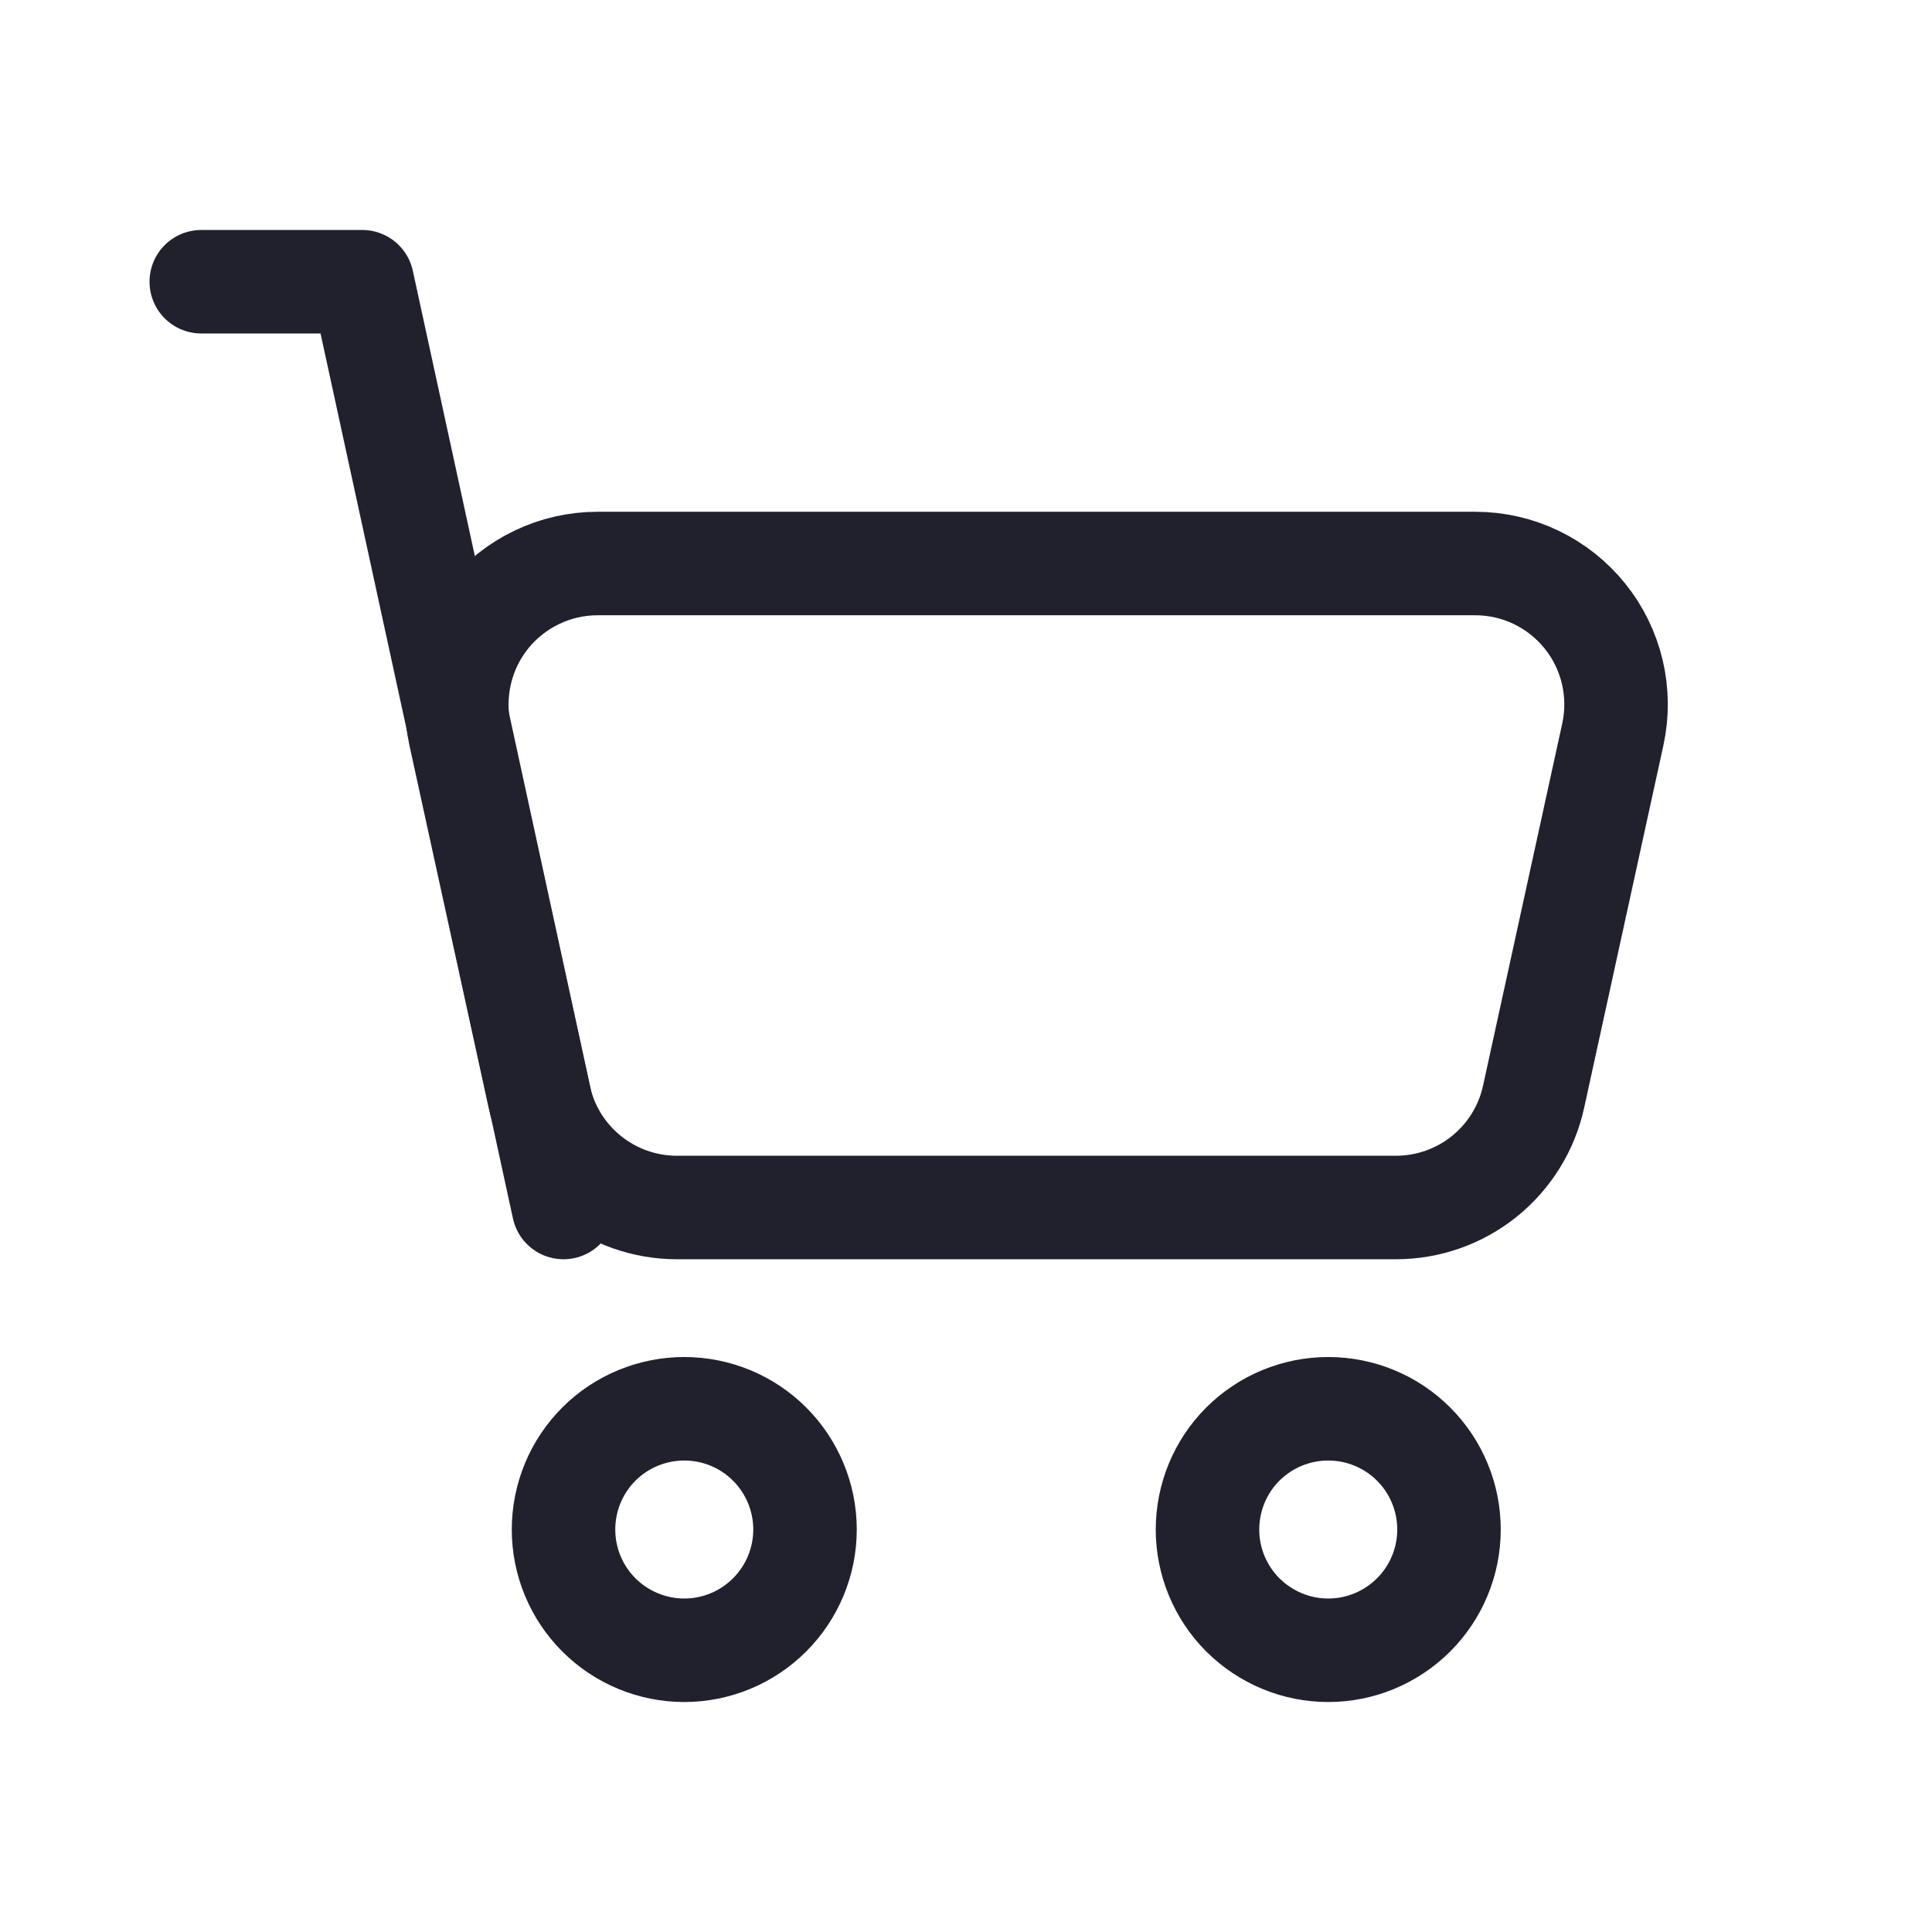
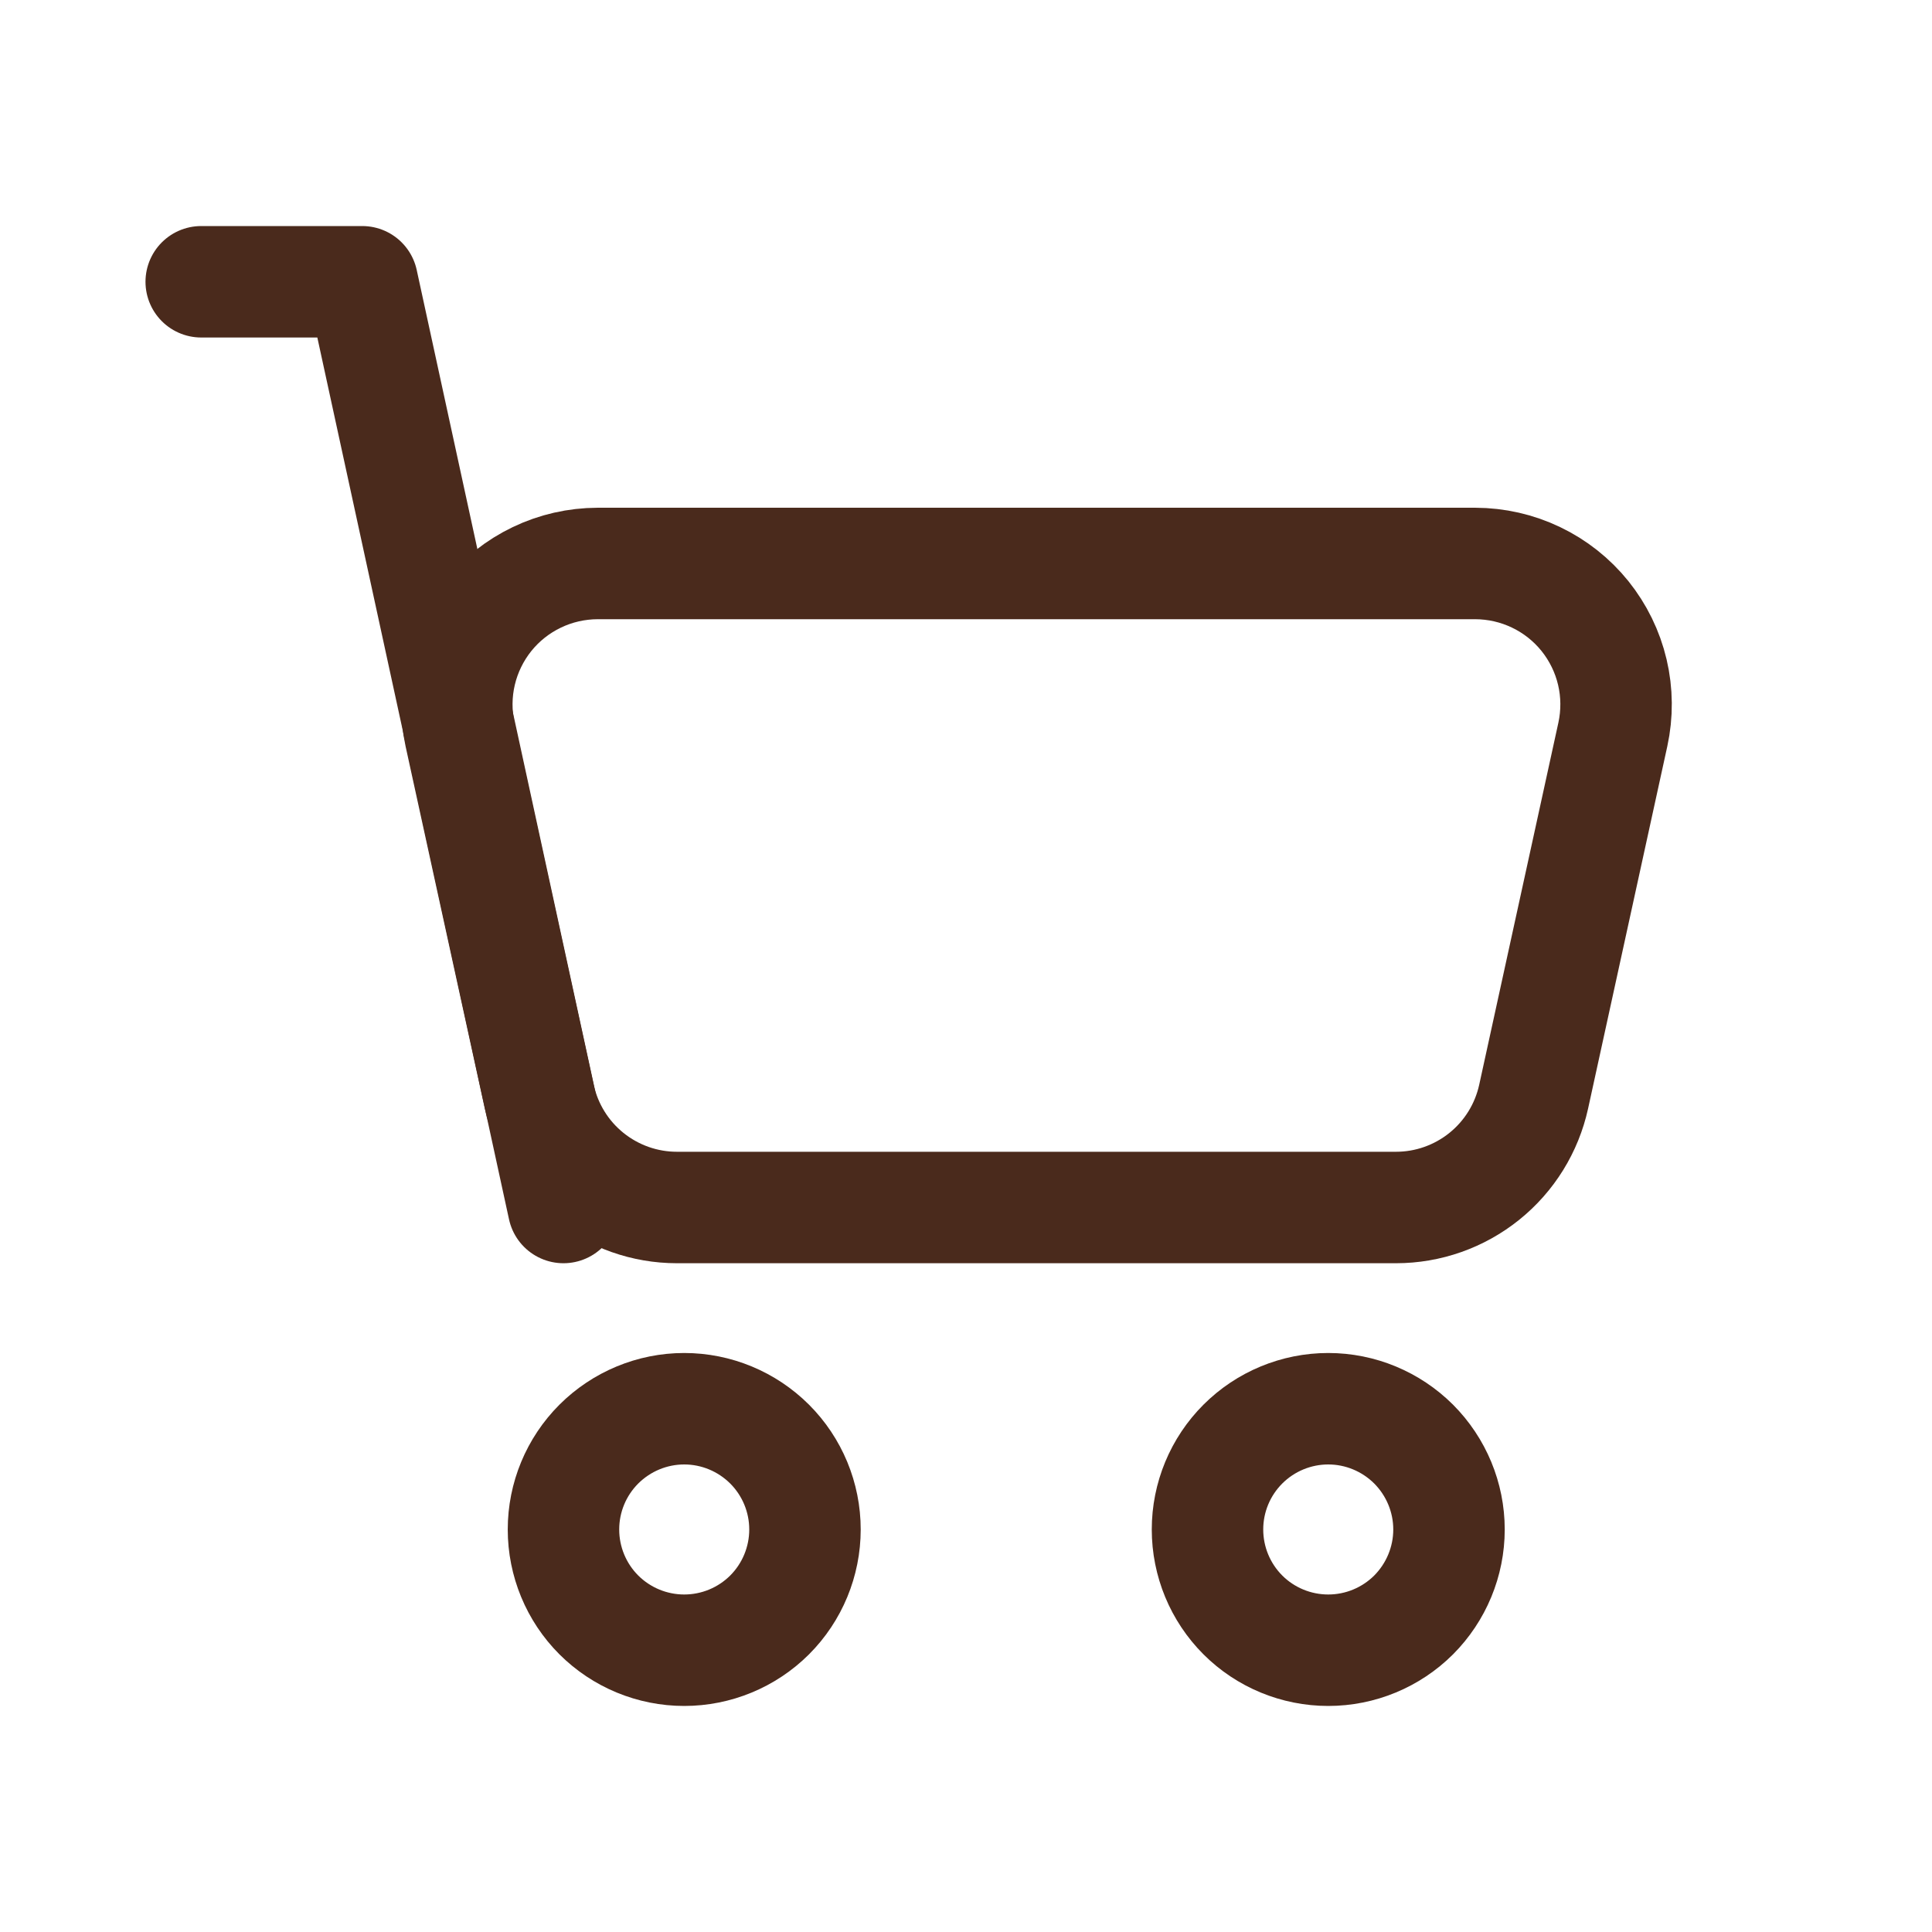
- <svg xmlns="http://www.w3.org/2000/svg" width="28" height="28" viewBox="0 0 28 28" fill="none">
-   <path d="M8.661 8.167H21.38C21.685 8.167 21.987 8.235 22.262 8.367C22.537 8.499 22.779 8.691 22.97 8.928C23.162 9.166 23.297 9.444 23.367 9.741C23.437 10.038 23.439 10.347 23.374 10.645L22.226 15.895C22.127 16.35 21.874 16.757 21.512 17.049C21.149 17.341 20.697 17.5 20.231 17.5H9.81C9.345 17.5 8.893 17.341 8.53 17.049C8.167 16.757 7.915 16.35 7.815 15.895L6.667 10.645C6.602 10.347 6.605 10.038 6.675 9.741C6.744 9.444 6.88 9.166 7.071 8.928C7.262 8.691 7.505 8.499 7.78 8.367C8.055 8.235 8.356 8.167 8.661 8.167Z" stroke-width="1.5" stroke-linecap="round" stroke-linejoin="round" stroke="#21212E" />
-   <path d="M2.917 4.083H5.25L8.167 17.5M8.167 22.167C8.167 22.631 8.351 23.076 8.679 23.404C9.007 23.732 9.453 23.917 9.917 23.917C10.381 23.917 10.826 23.732 11.154 23.404C11.482 23.076 11.667 22.631 11.667 22.167C11.667 21.703 11.482 21.257 11.154 20.929C10.826 20.601 10.381 20.417 9.917 20.417C9.453 20.417 9.007 20.601 8.679 20.929C8.351 21.257 8.167 21.703 8.167 22.167ZM17.5 22.167C17.5 22.631 17.684 23.076 18.012 23.404C18.341 23.732 18.786 23.917 19.25 23.917C19.714 23.917 20.159 23.732 20.487 23.404C20.816 23.076 21 22.631 21 22.167C21 21.703 20.816 21.257 20.487 20.929C20.159 20.601 19.714 20.417 19.25 20.417C18.786 20.417 18.341 20.601 18.012 20.929C17.684 21.257 17.5 21.703 17.5 22.167Z" stroke-width="1.5" stroke-linecap="round" stroke-linejoin="round" stroke="#21212E" />
+ <svg xmlns="http://www.w3.org/2000/svg" width="26" height="26" viewBox="0 0 26 26" fill="none">
+   <path d="M8.043 7.583H19.853C20.137 7.584 20.416 7.647 20.672 7.77C20.927 7.892 21.152 8.07 21.33 8.291C21.507 8.512 21.633 8.769 21.698 9.045C21.763 9.321 21.765 9.608 21.705 9.884L20.639 14.759C20.546 15.182 20.312 15.56 19.975 15.831C19.638 16.102 19.219 16.25 18.786 16.25H9.11C8.677 16.25 8.258 16.102 7.921 15.831C7.584 15.56 7.35 15.182 7.257 14.759L6.191 9.884C6.131 9.608 6.133 9.321 6.198 9.045C6.263 8.769 6.389 8.512 6.566 8.291C6.744 8.07 6.969 7.892 7.224 7.77C7.48 7.647 7.759 7.584 8.043 7.583Z" stroke-width="1.5" stroke-linecap="round" stroke-linejoin="round" stroke="#4A2A1C" />
+   <path d="M2.708 3.792H4.875L7.583 16.25M7.583 20.583C7.583 21.014 7.754 21.428 8.059 21.733C8.364 22.037 8.777 22.208 9.208 22.208C9.639 22.208 10.052 22.037 10.357 21.733C10.662 21.428 10.833 21.014 10.833 20.583C10.833 20.152 10.662 19.739 10.357 19.434C10.052 19.13 9.639 18.958 9.208 18.958C8.777 18.958 8.364 19.13 8.059 19.434C7.754 19.739 7.583 20.152 7.583 20.583ZM16.25 20.583C16.25 21.014 16.421 21.428 16.726 21.733C17.03 22.037 17.444 22.208 17.875 22.208C18.306 22.208 18.719 22.037 19.024 21.733C19.328 21.428 19.5 21.014 19.5 20.583C19.5 20.152 19.328 19.739 19.024 19.434C18.719 19.13 18.306 18.958 17.875 18.958C17.444 18.958 17.03 19.13 16.726 19.434C16.421 19.739 16.25 20.152 16.25 20.583Z" stroke-width="1.5" stroke-linecap="round" stroke-linejoin="round" stroke="#4A2A1C" />
</svg>
